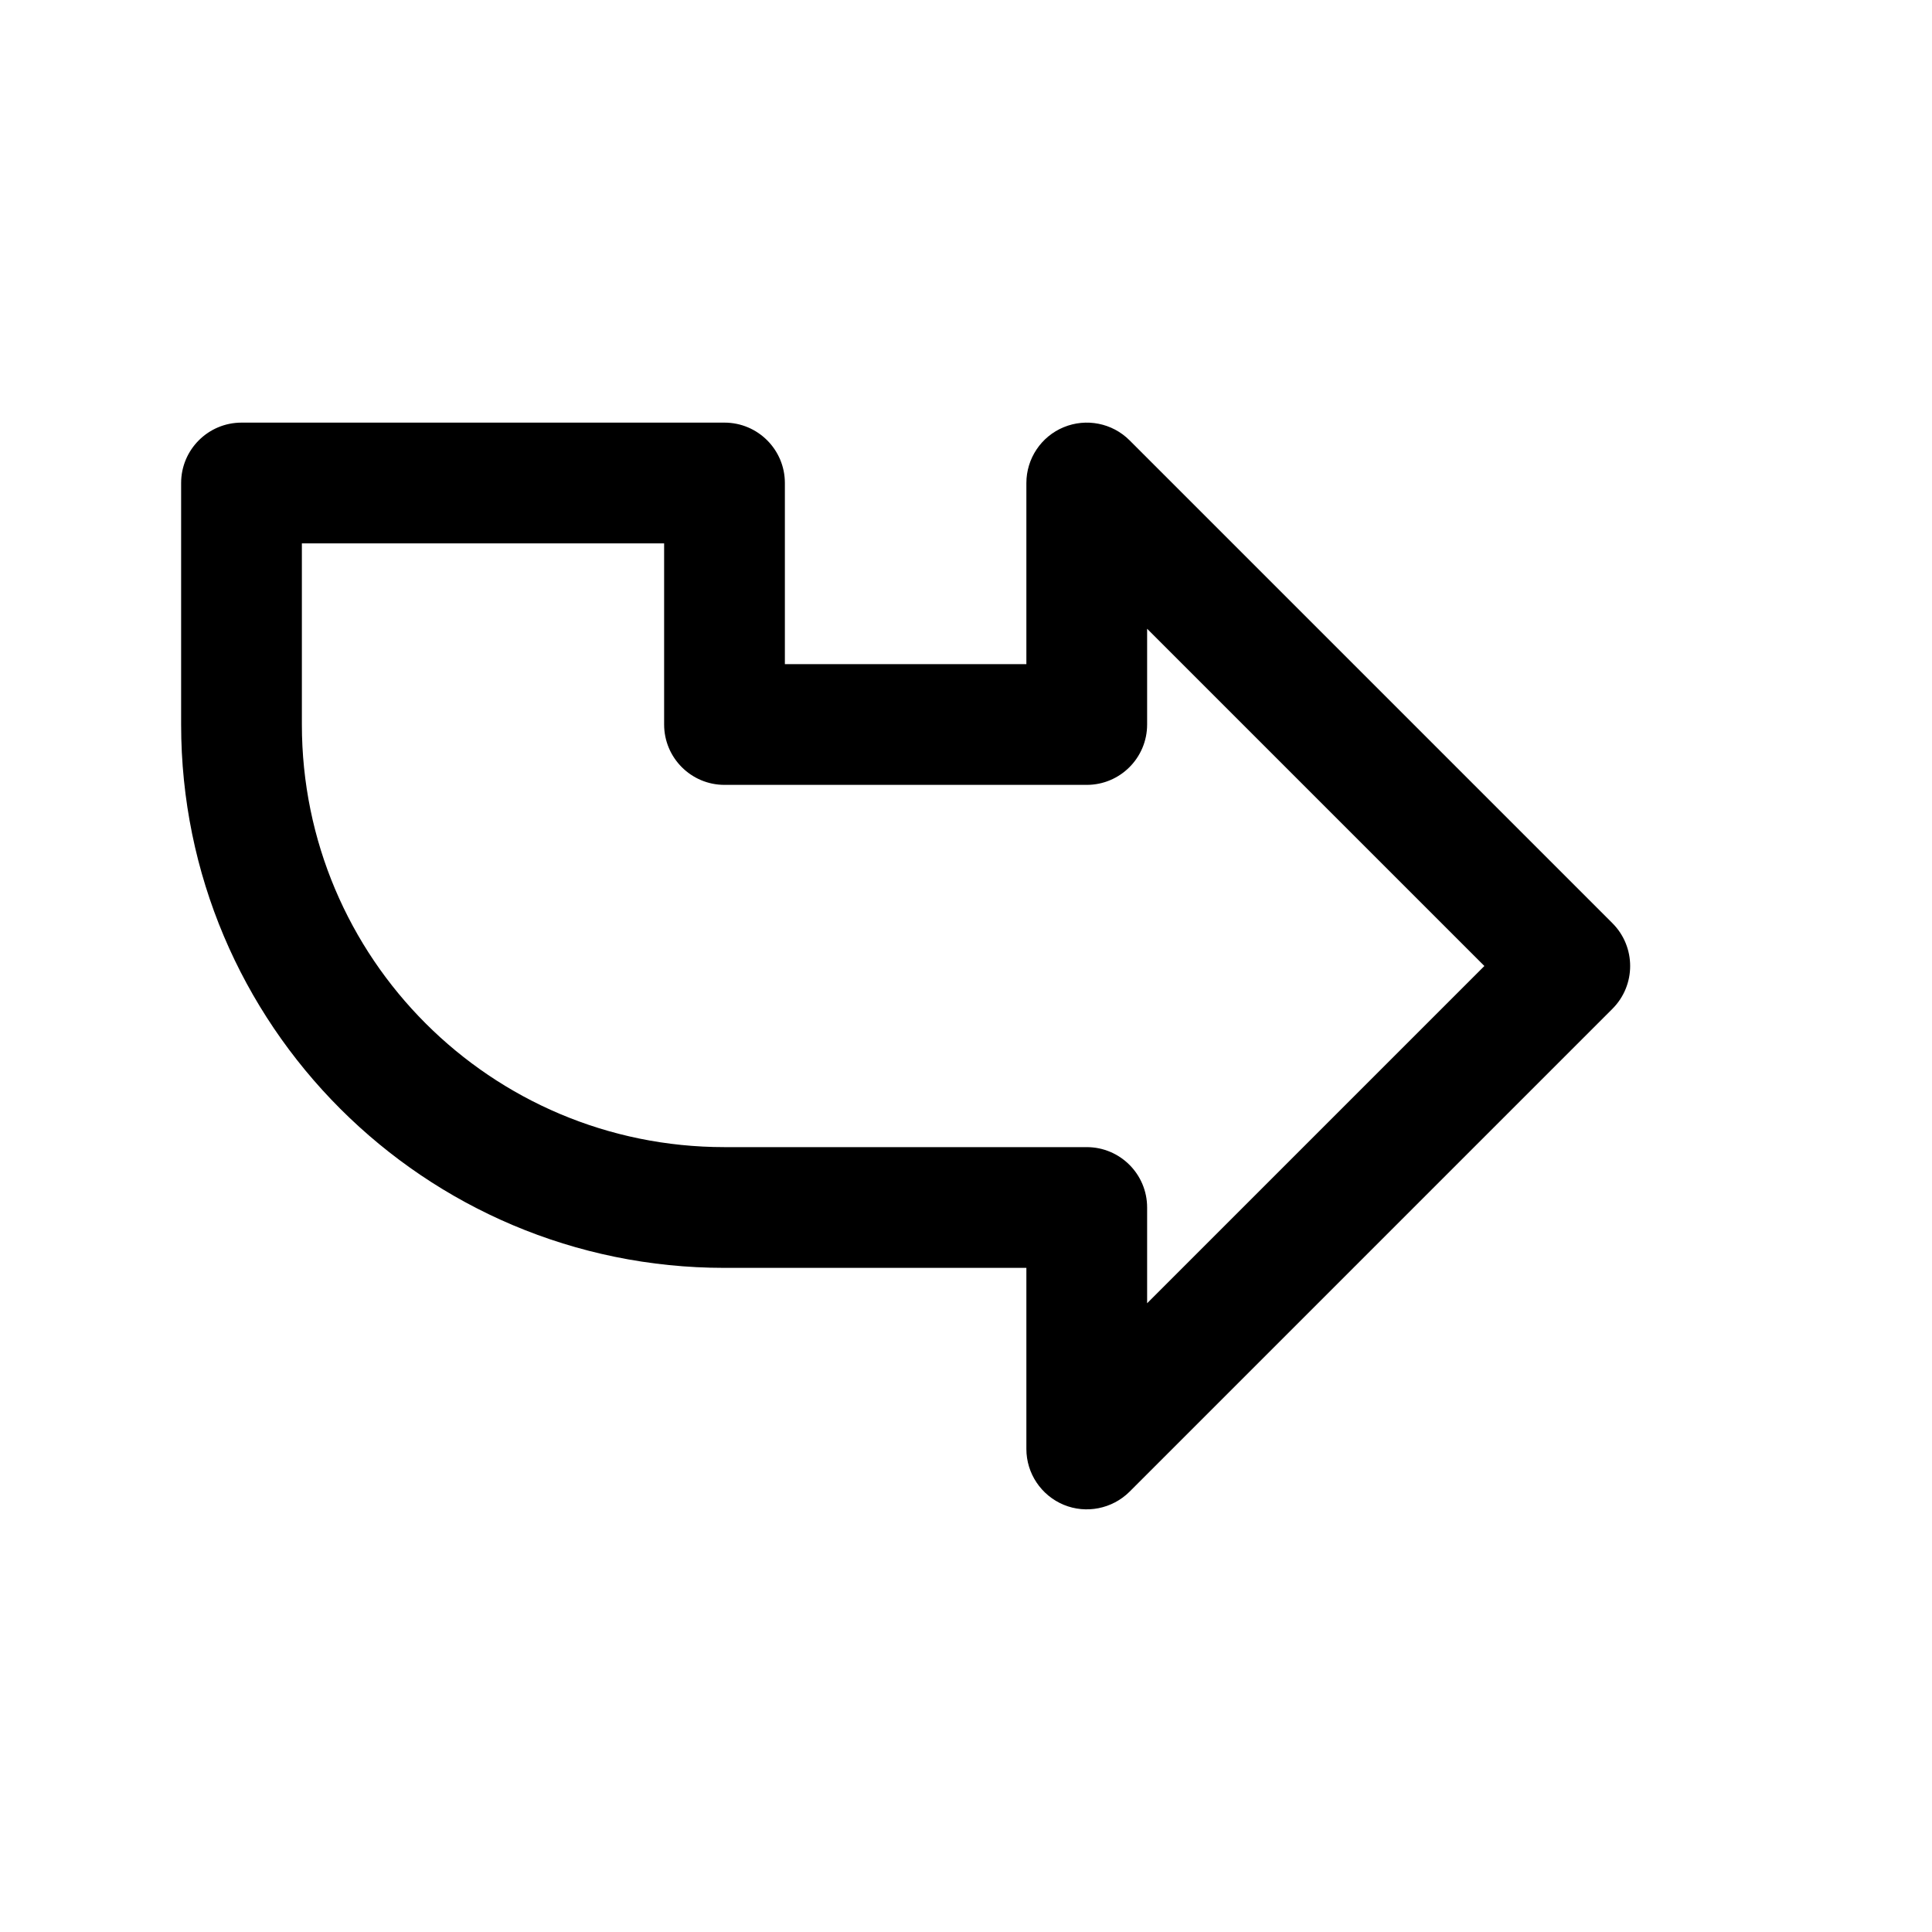
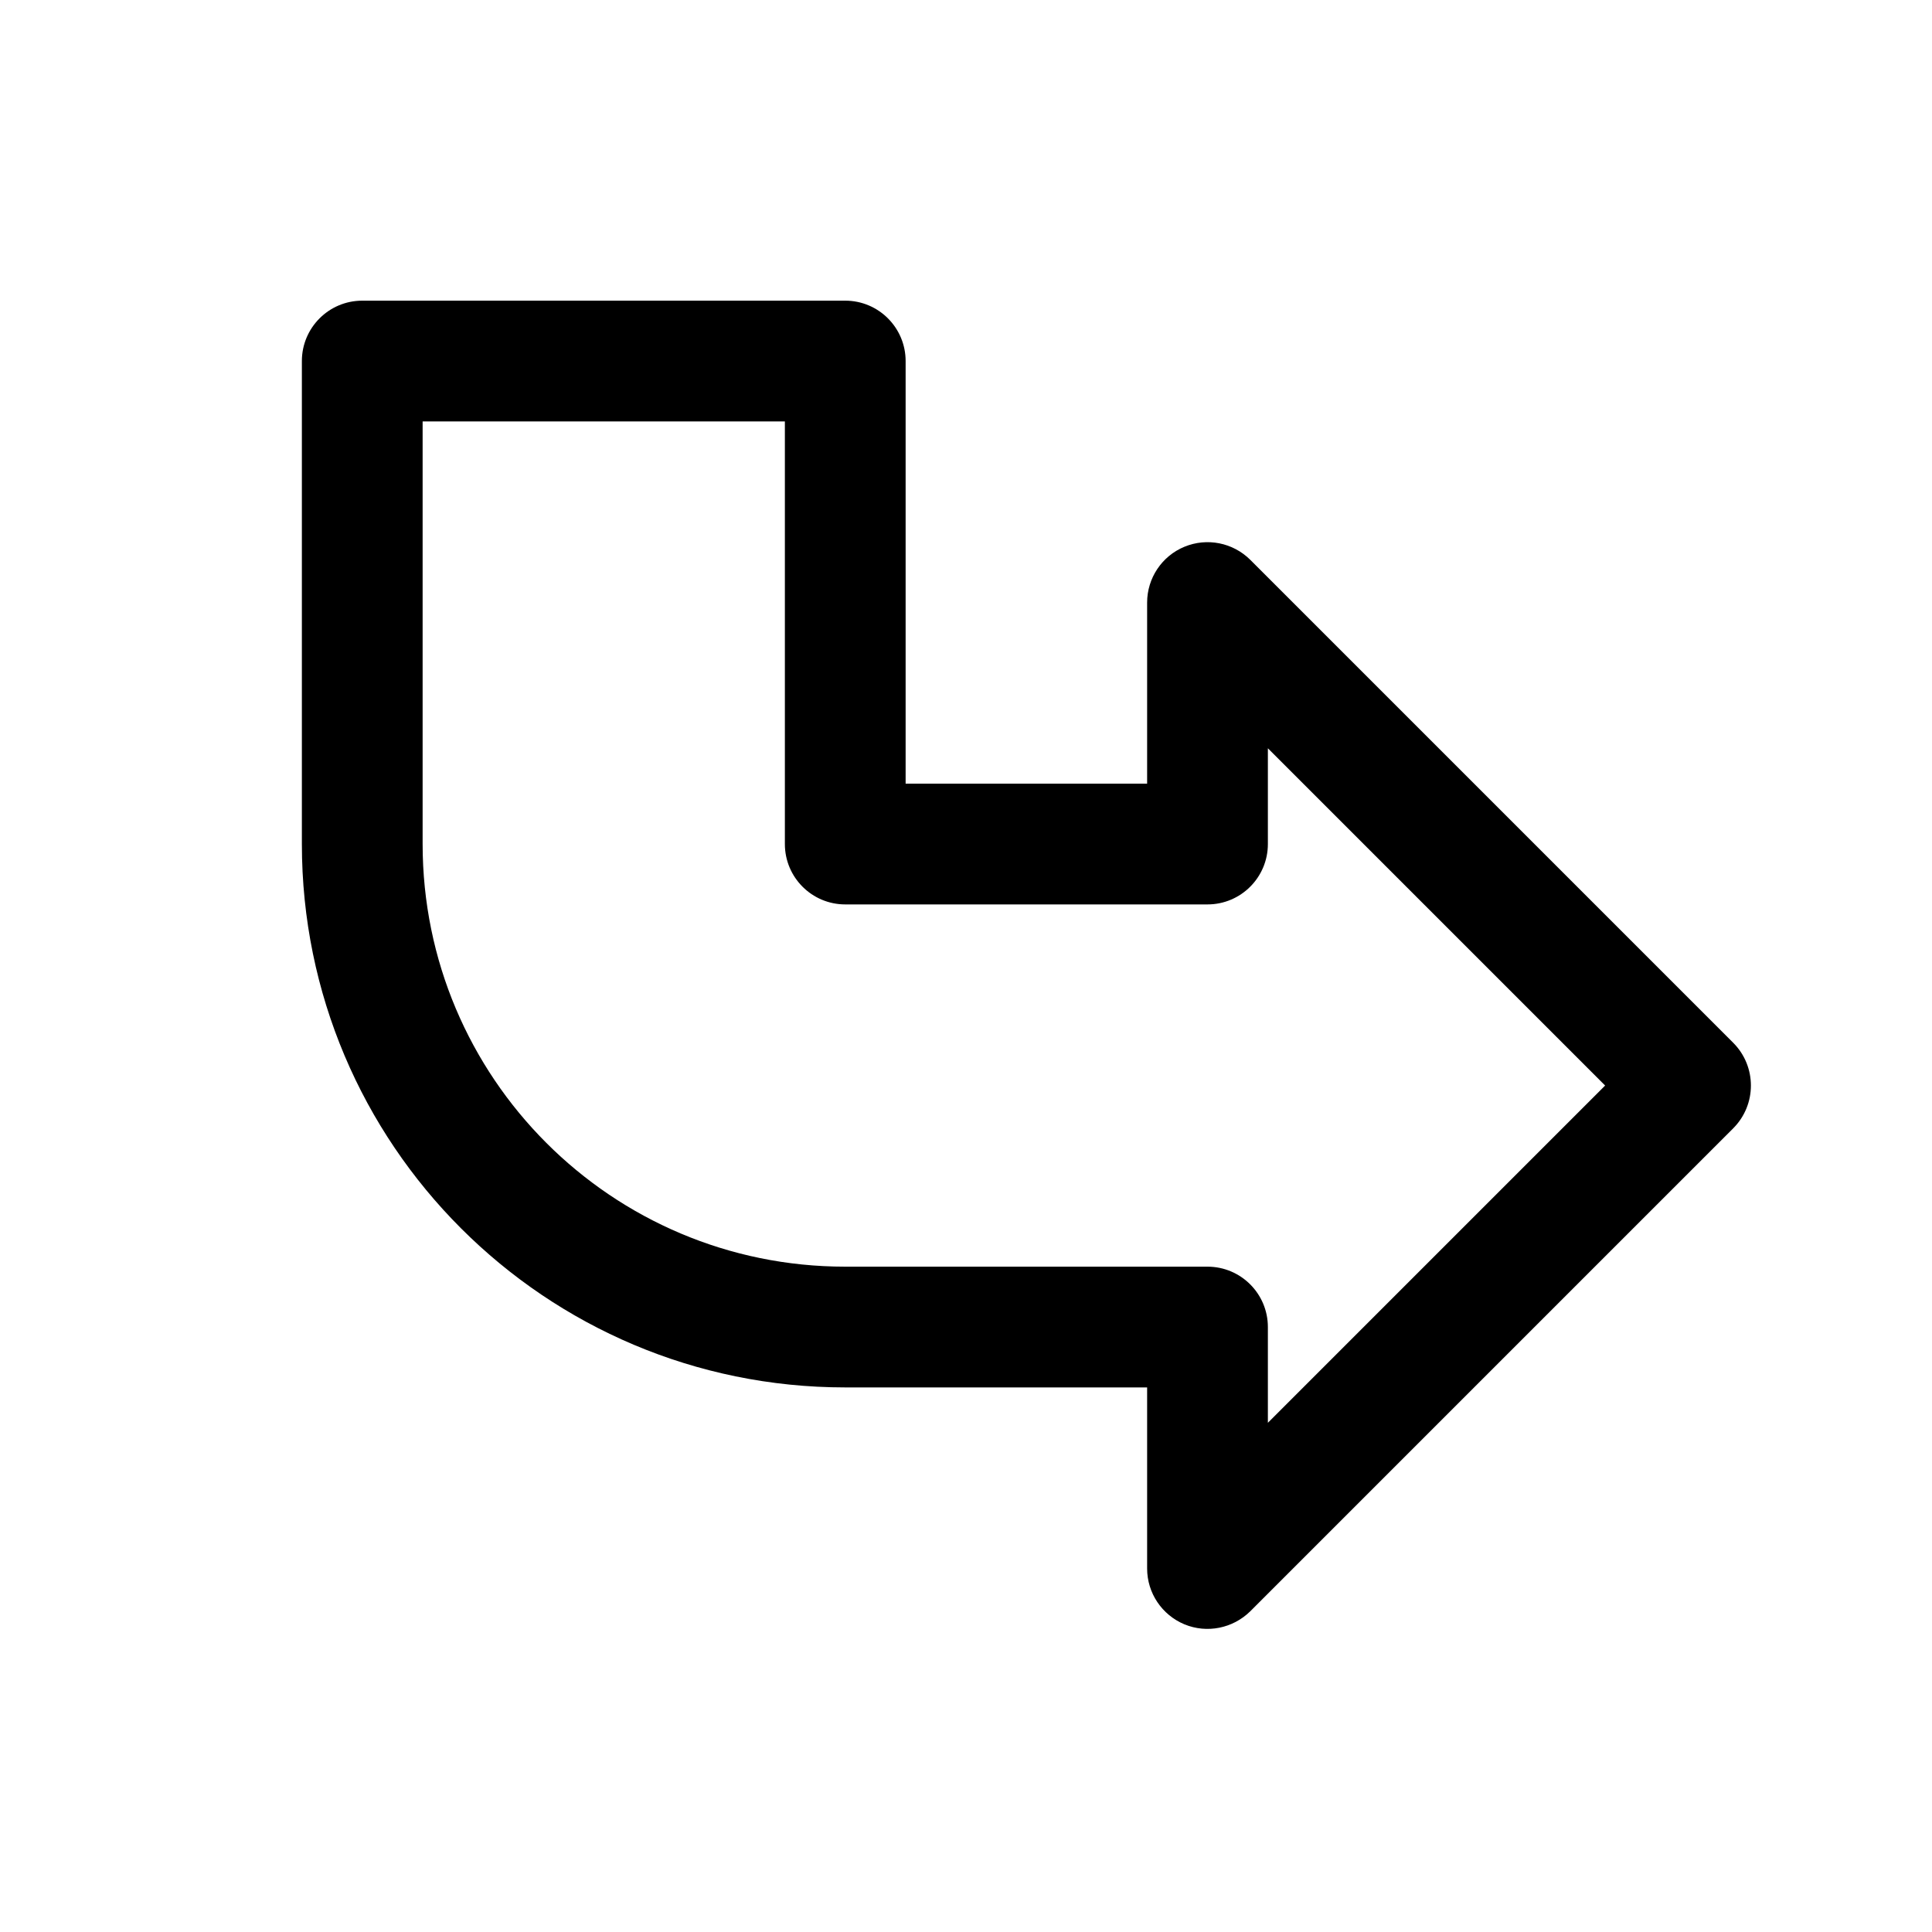
<svg xmlns="http://www.w3.org/2000/svg" width="16" height="16" viewBox="0 0 16 16" fill="none">
-   <path fill-rule="evenodd" clip-rule="evenodd" d="M6 3.5C6.276 3.5 6.5 3.724 6.5 4V5.5H8.5V4C8.5 3.798 8.622 3.615 8.809 3.538C8.995 3.461 9.211 3.503 9.354 3.646L13.354 7.646C13.549 7.842 13.549 8.158 13.354 8.354L9.354 12.354C9.211 12.496 8.995 12.539 8.809 12.462C8.622 12.384 8.5 12.202 8.5 12V10.5H6C3.514 10.5 1.5 8.486 1.5 6V4C1.5 3.724 1.724 3.5 2 3.5H6ZM2.5 6C2.5 7.934 4.066 9.5 6 9.5H9C9.276 9.5 9.5 9.724 9.5 10V10.793L12.293 8L9.5 5.207V6C9.5 6.276 9.276 6.5 9 6.5H6C5.724 6.5 5.5 6.276 5.5 6V4.5H2.5V6Z" fill="currentColor" />
+   <path d="M7 2.49C7.276 2.49 7.5 2.714 7.5 2.99V6.49H9.5V4.99C9.5 4.788 9.622 4.605 9.809 4.528C9.995 4.451 10.21 4.493 10.354 4.636L14.354 8.636C14.549 8.832 14.549 9.148 14.354 9.344L10.354 13.344C10.21 13.486 9.995 13.529 9.809 13.452C9.622 13.374 9.5 13.192 9.5 12.99V11.49H7C4.514 11.49 2.5 9.476 2.5 6.99V2.99C2.5 2.714 2.724 2.49 3 2.49H7ZM3.5 6.99C3.5 8.924 5.066 10.49 7 10.49H10C10.276 10.49 10.5 10.714 10.5 10.99V11.783L13.293 8.99L10.5 6.197V6.99C10.5 7.266 10.276 7.49 10 7.49H7C6.724 7.49 6.5 7.266 6.5 6.99V3.49H3.5V6.99Z" fill="black" />
</svg>
